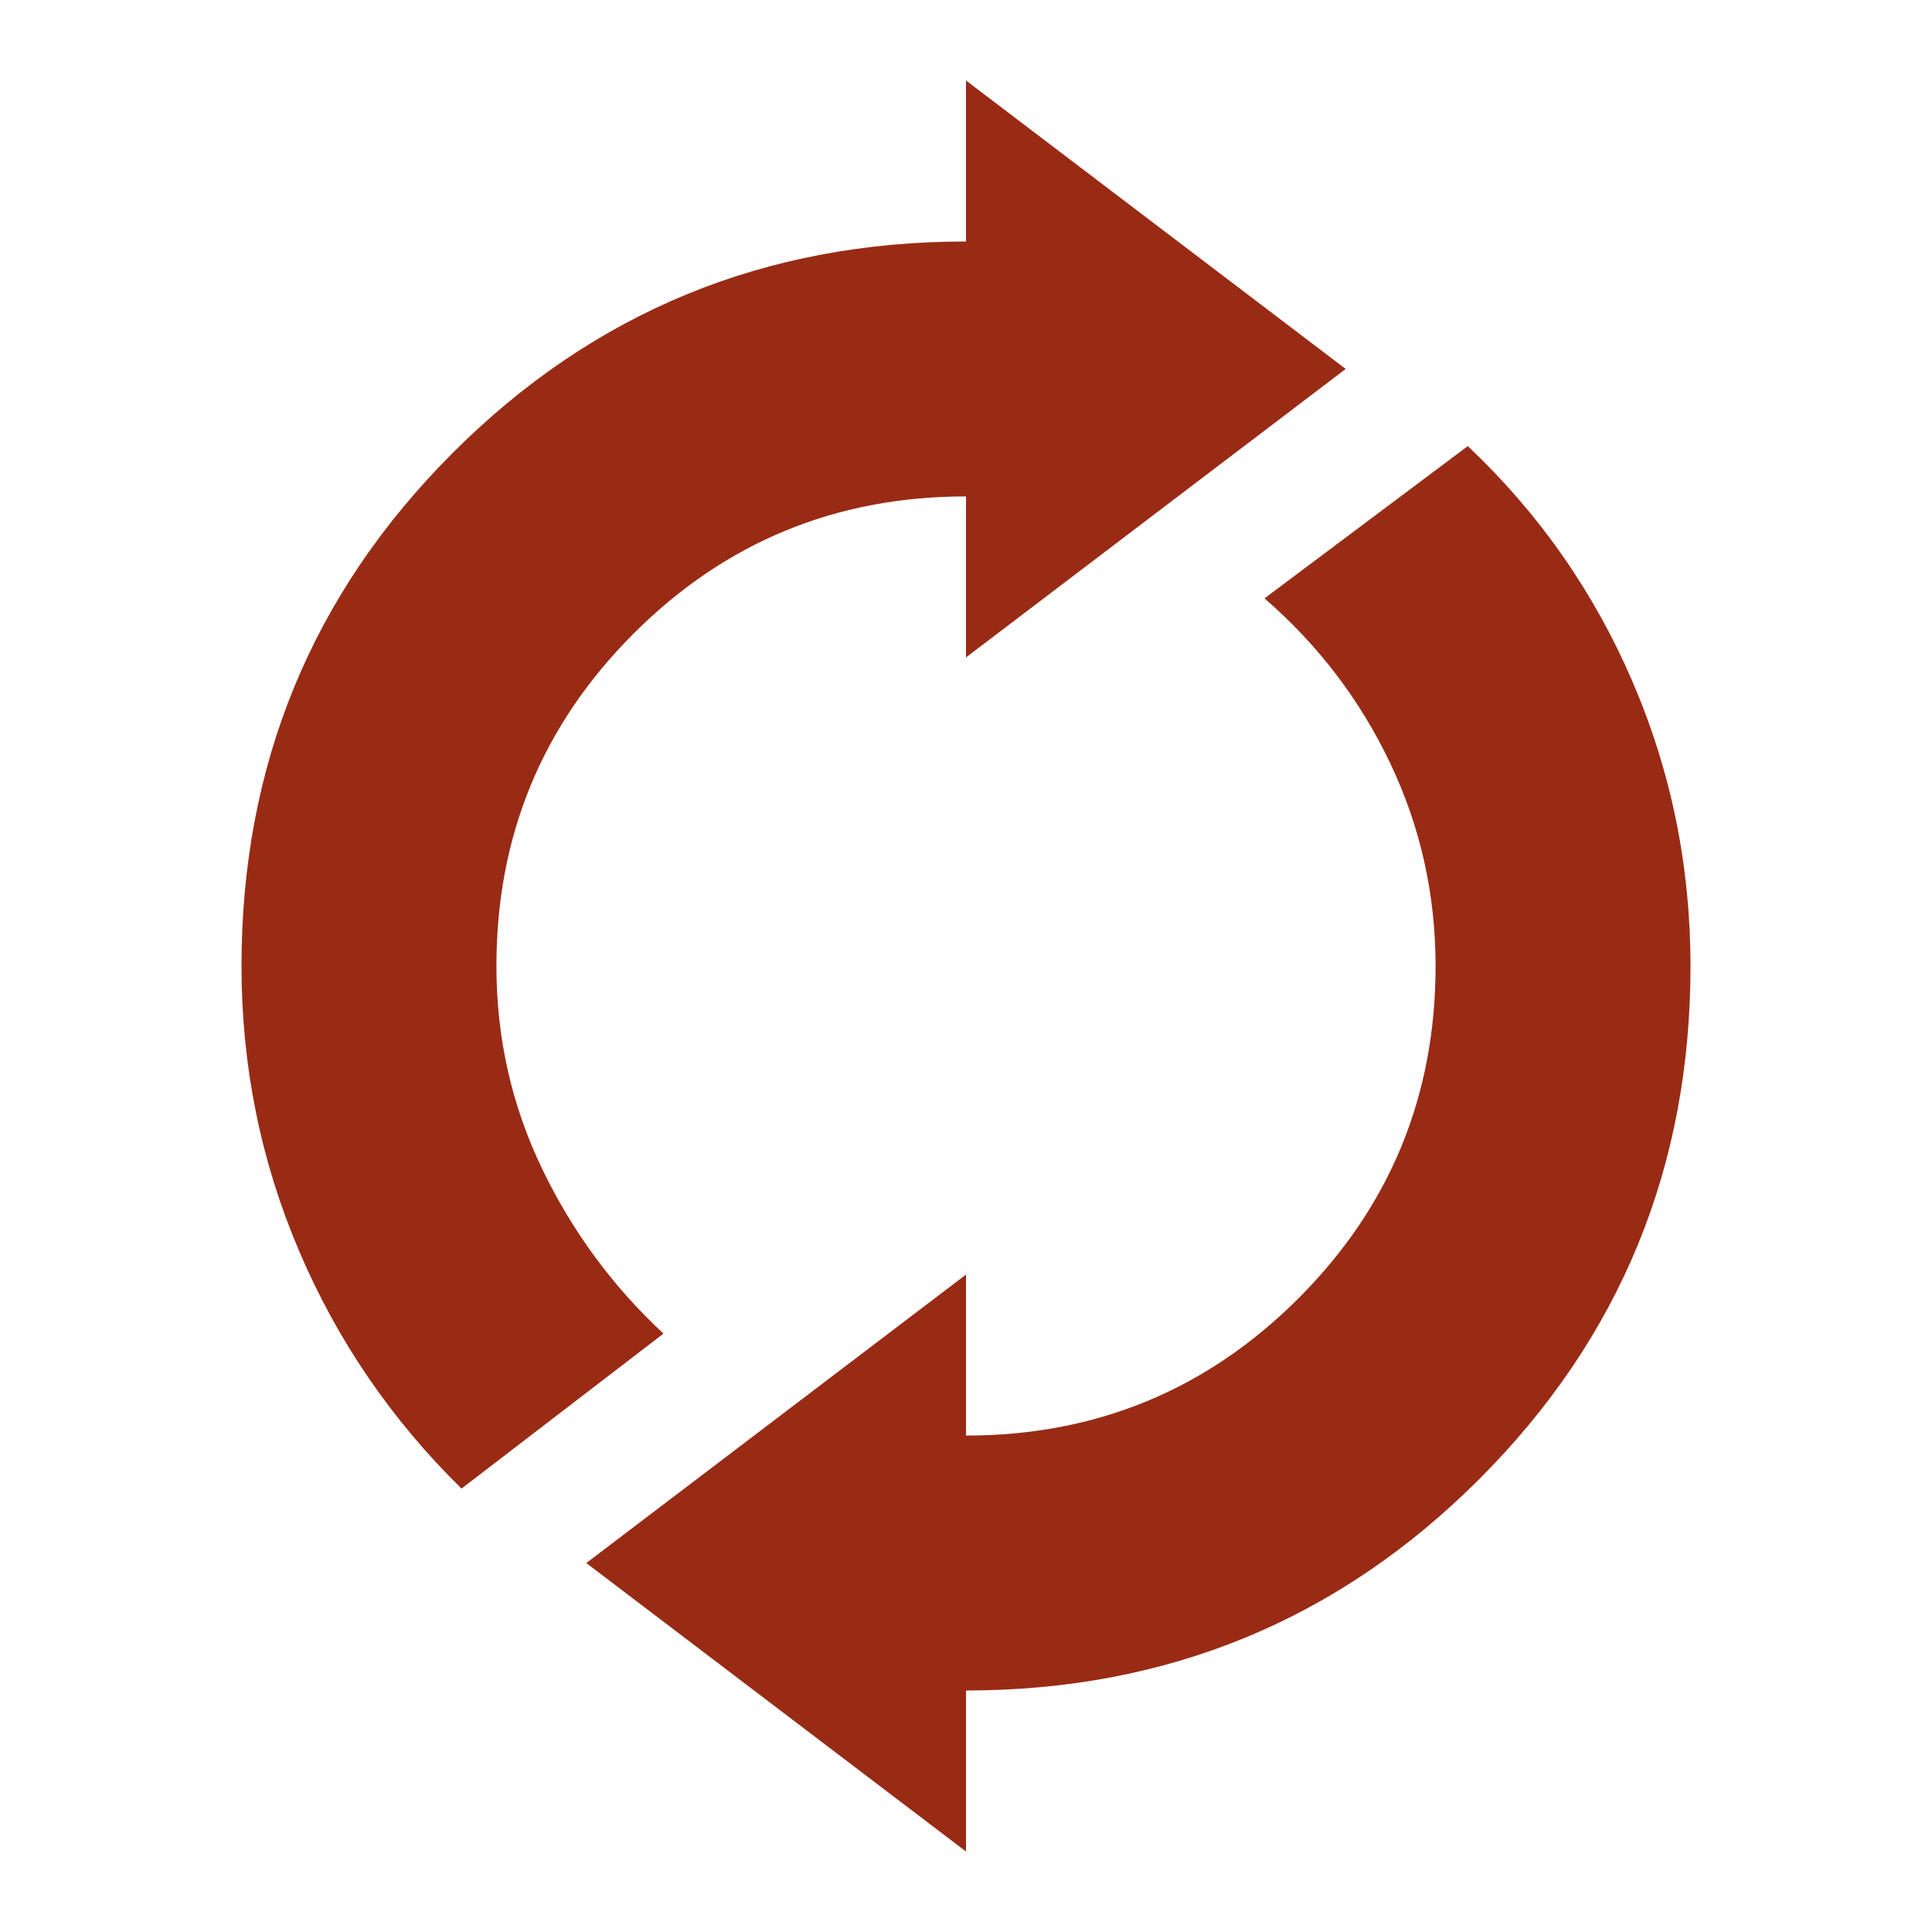
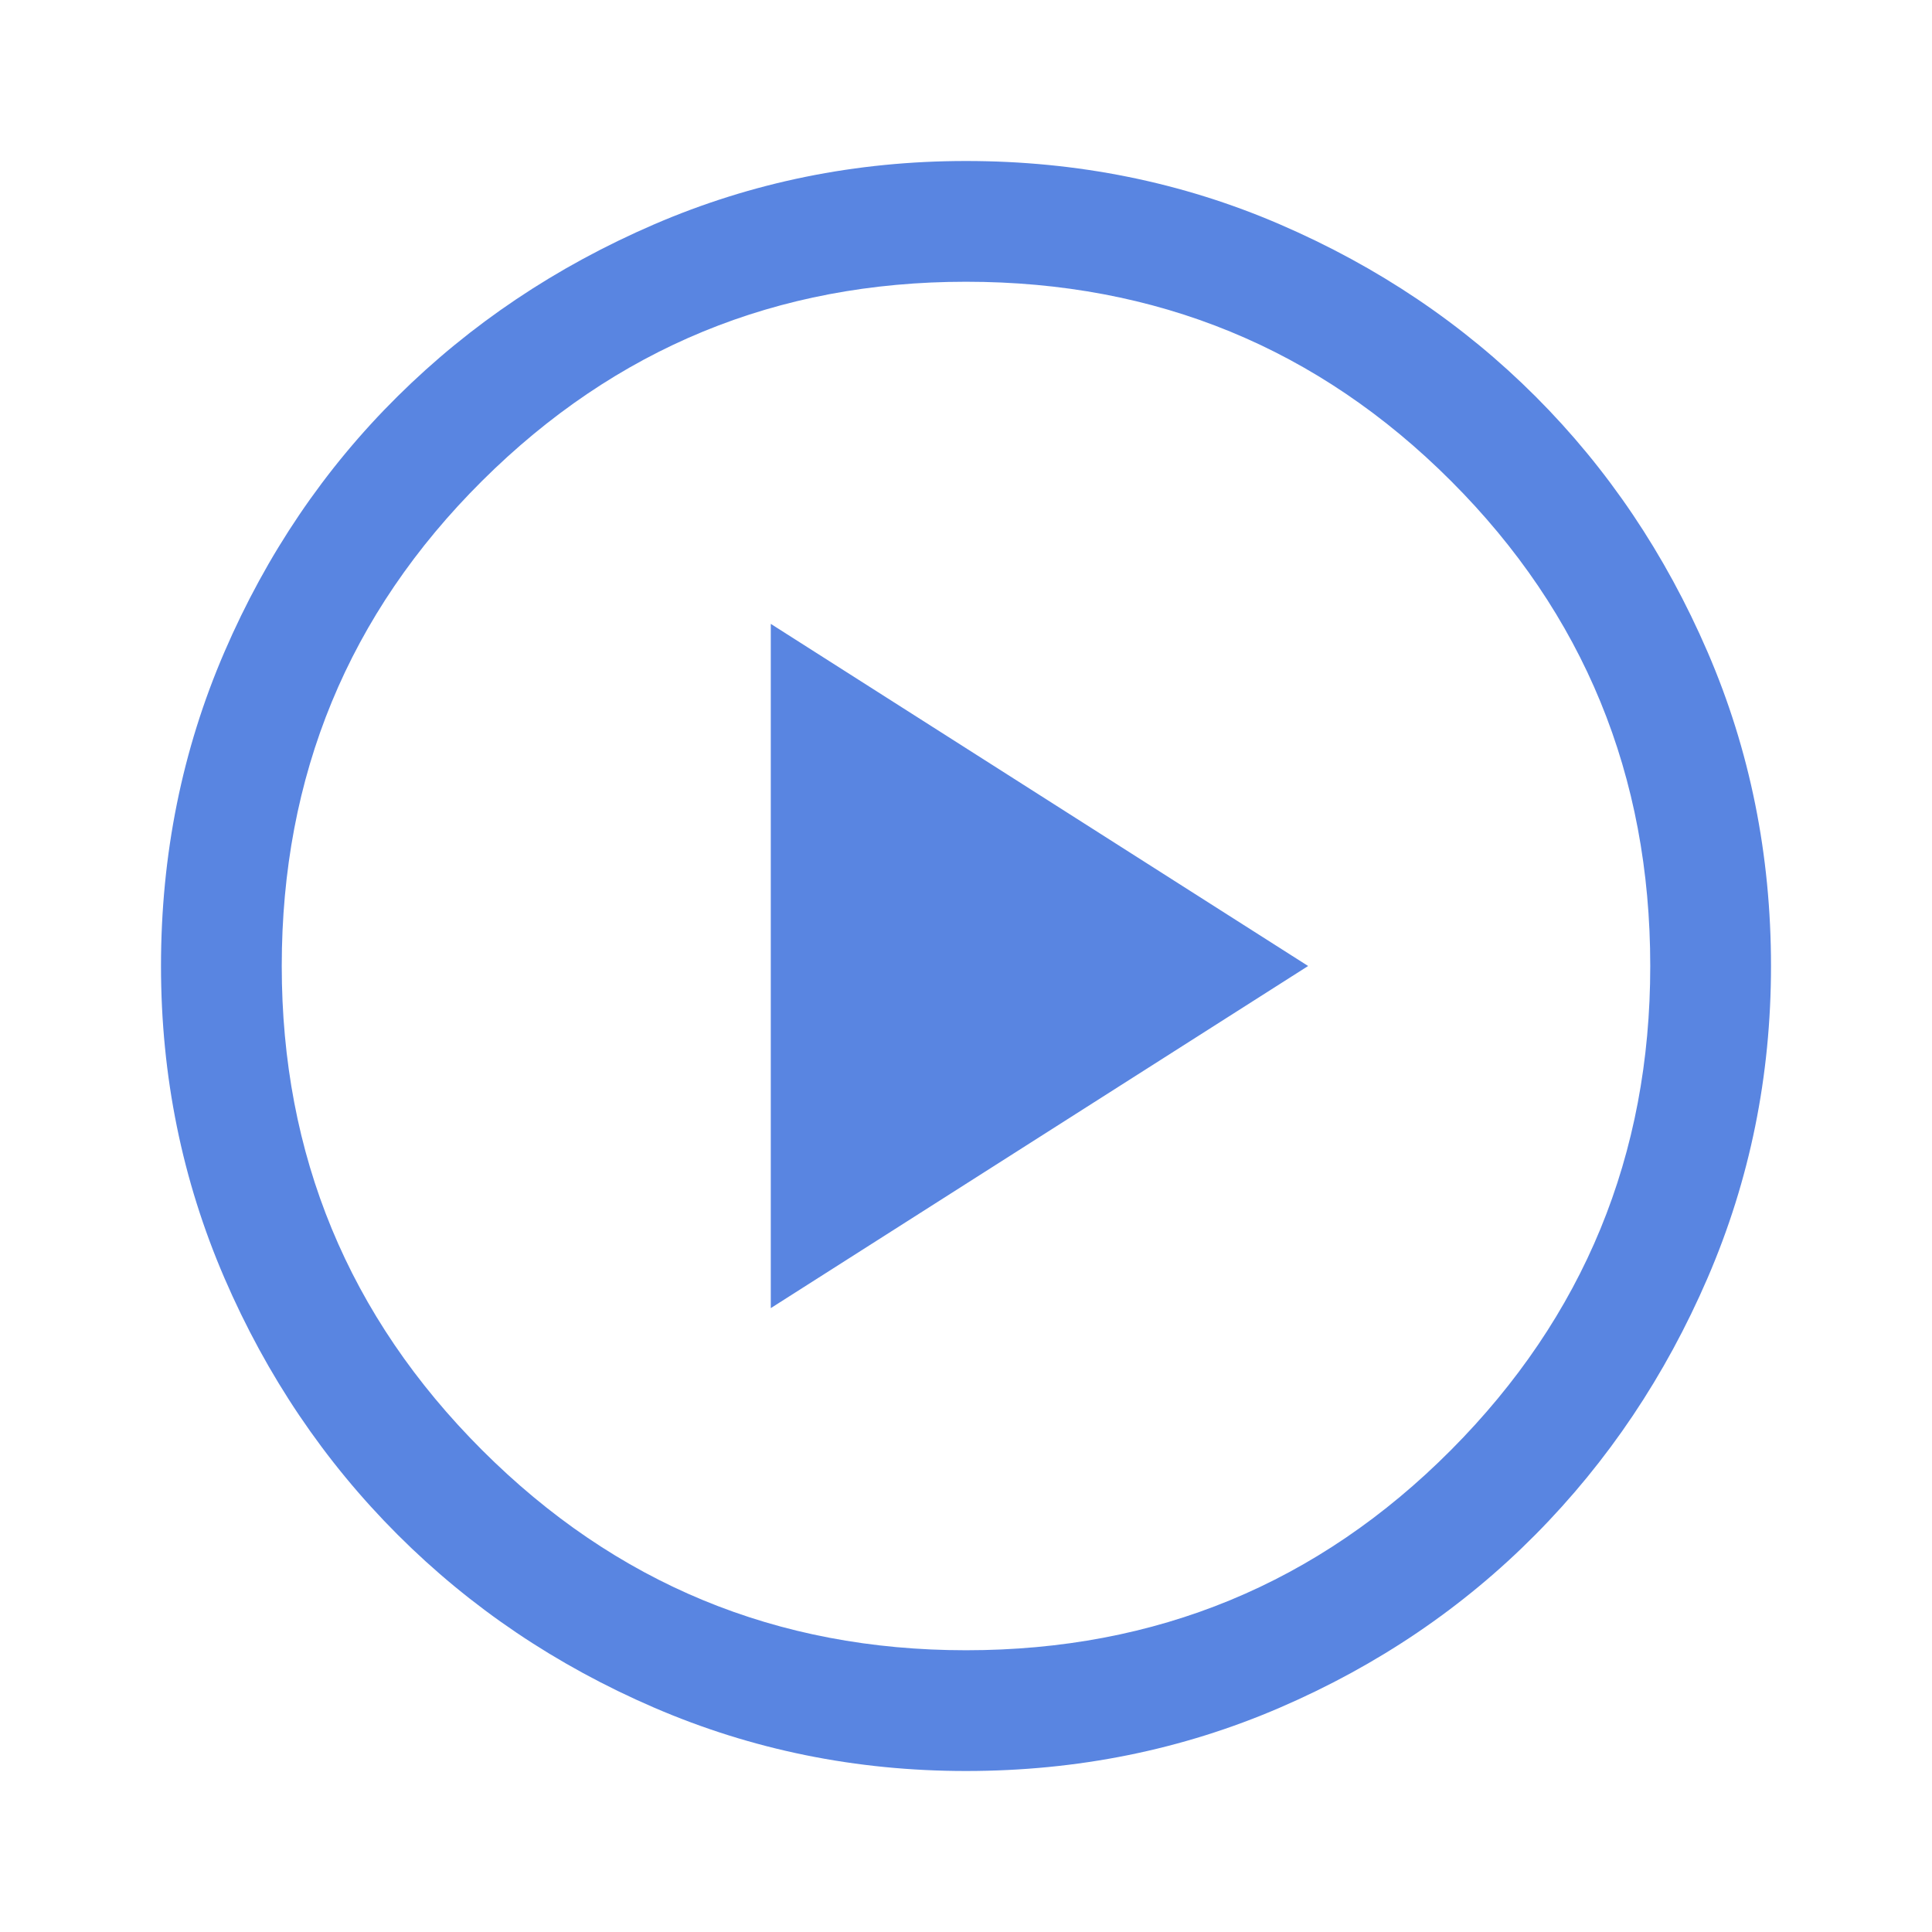
- <svg xmlns="http://www.w3.org/2000/svg" height="40px" viewBox="0 -960 960 960" width="40px" fill="#992B15">
-   <path d="M229.33-220.33Q177-271.67 148.5-338.67T120-480q0-150 105-255t255-105v-80l188.67 143.33L480-633.33v-80q-97 0-165.17 68.16Q246.67-577 246.67-480q0 53.33 22.5 100.33t60.5 82.34l-100.34 77ZM480-40 291.33-183.33 480-326.67v80q97 0 165.17-68.16Q713.33-383 713.33-480q0-53.33-22.5-100.67-22.5-47.33-62.5-82l101-75.66q53 50 81.84 117Q840-554.33 840-480q0 150-105 255T480-120v80Z" />
+ <svg xmlns="http://www.w3.org/2000/svg" height="48px" viewBox="0 -960 960 960" width="48px" fill="#5985E1">
+   <path d="m383-310 267-170-267-170v340Zm97 230q-82 0-155-31.5t-127.5-86Q143-252 111.5-325T80-480q0-83 31.5-156t86-127Q252-817 325-848.5T480-880q83 0 156 31.5T763-763q54 54 85.5 127T880-480q0 82-31.5 155T763-197.5q-54 54.5-127 86T480-80Zm0-60q142 0 241-99.5T820-480q0-142-99-241t-241-99q-141 0-240.5 99T140-480q0 141 99.5 240.5T480-140Zm0-340Z" />
</svg>
